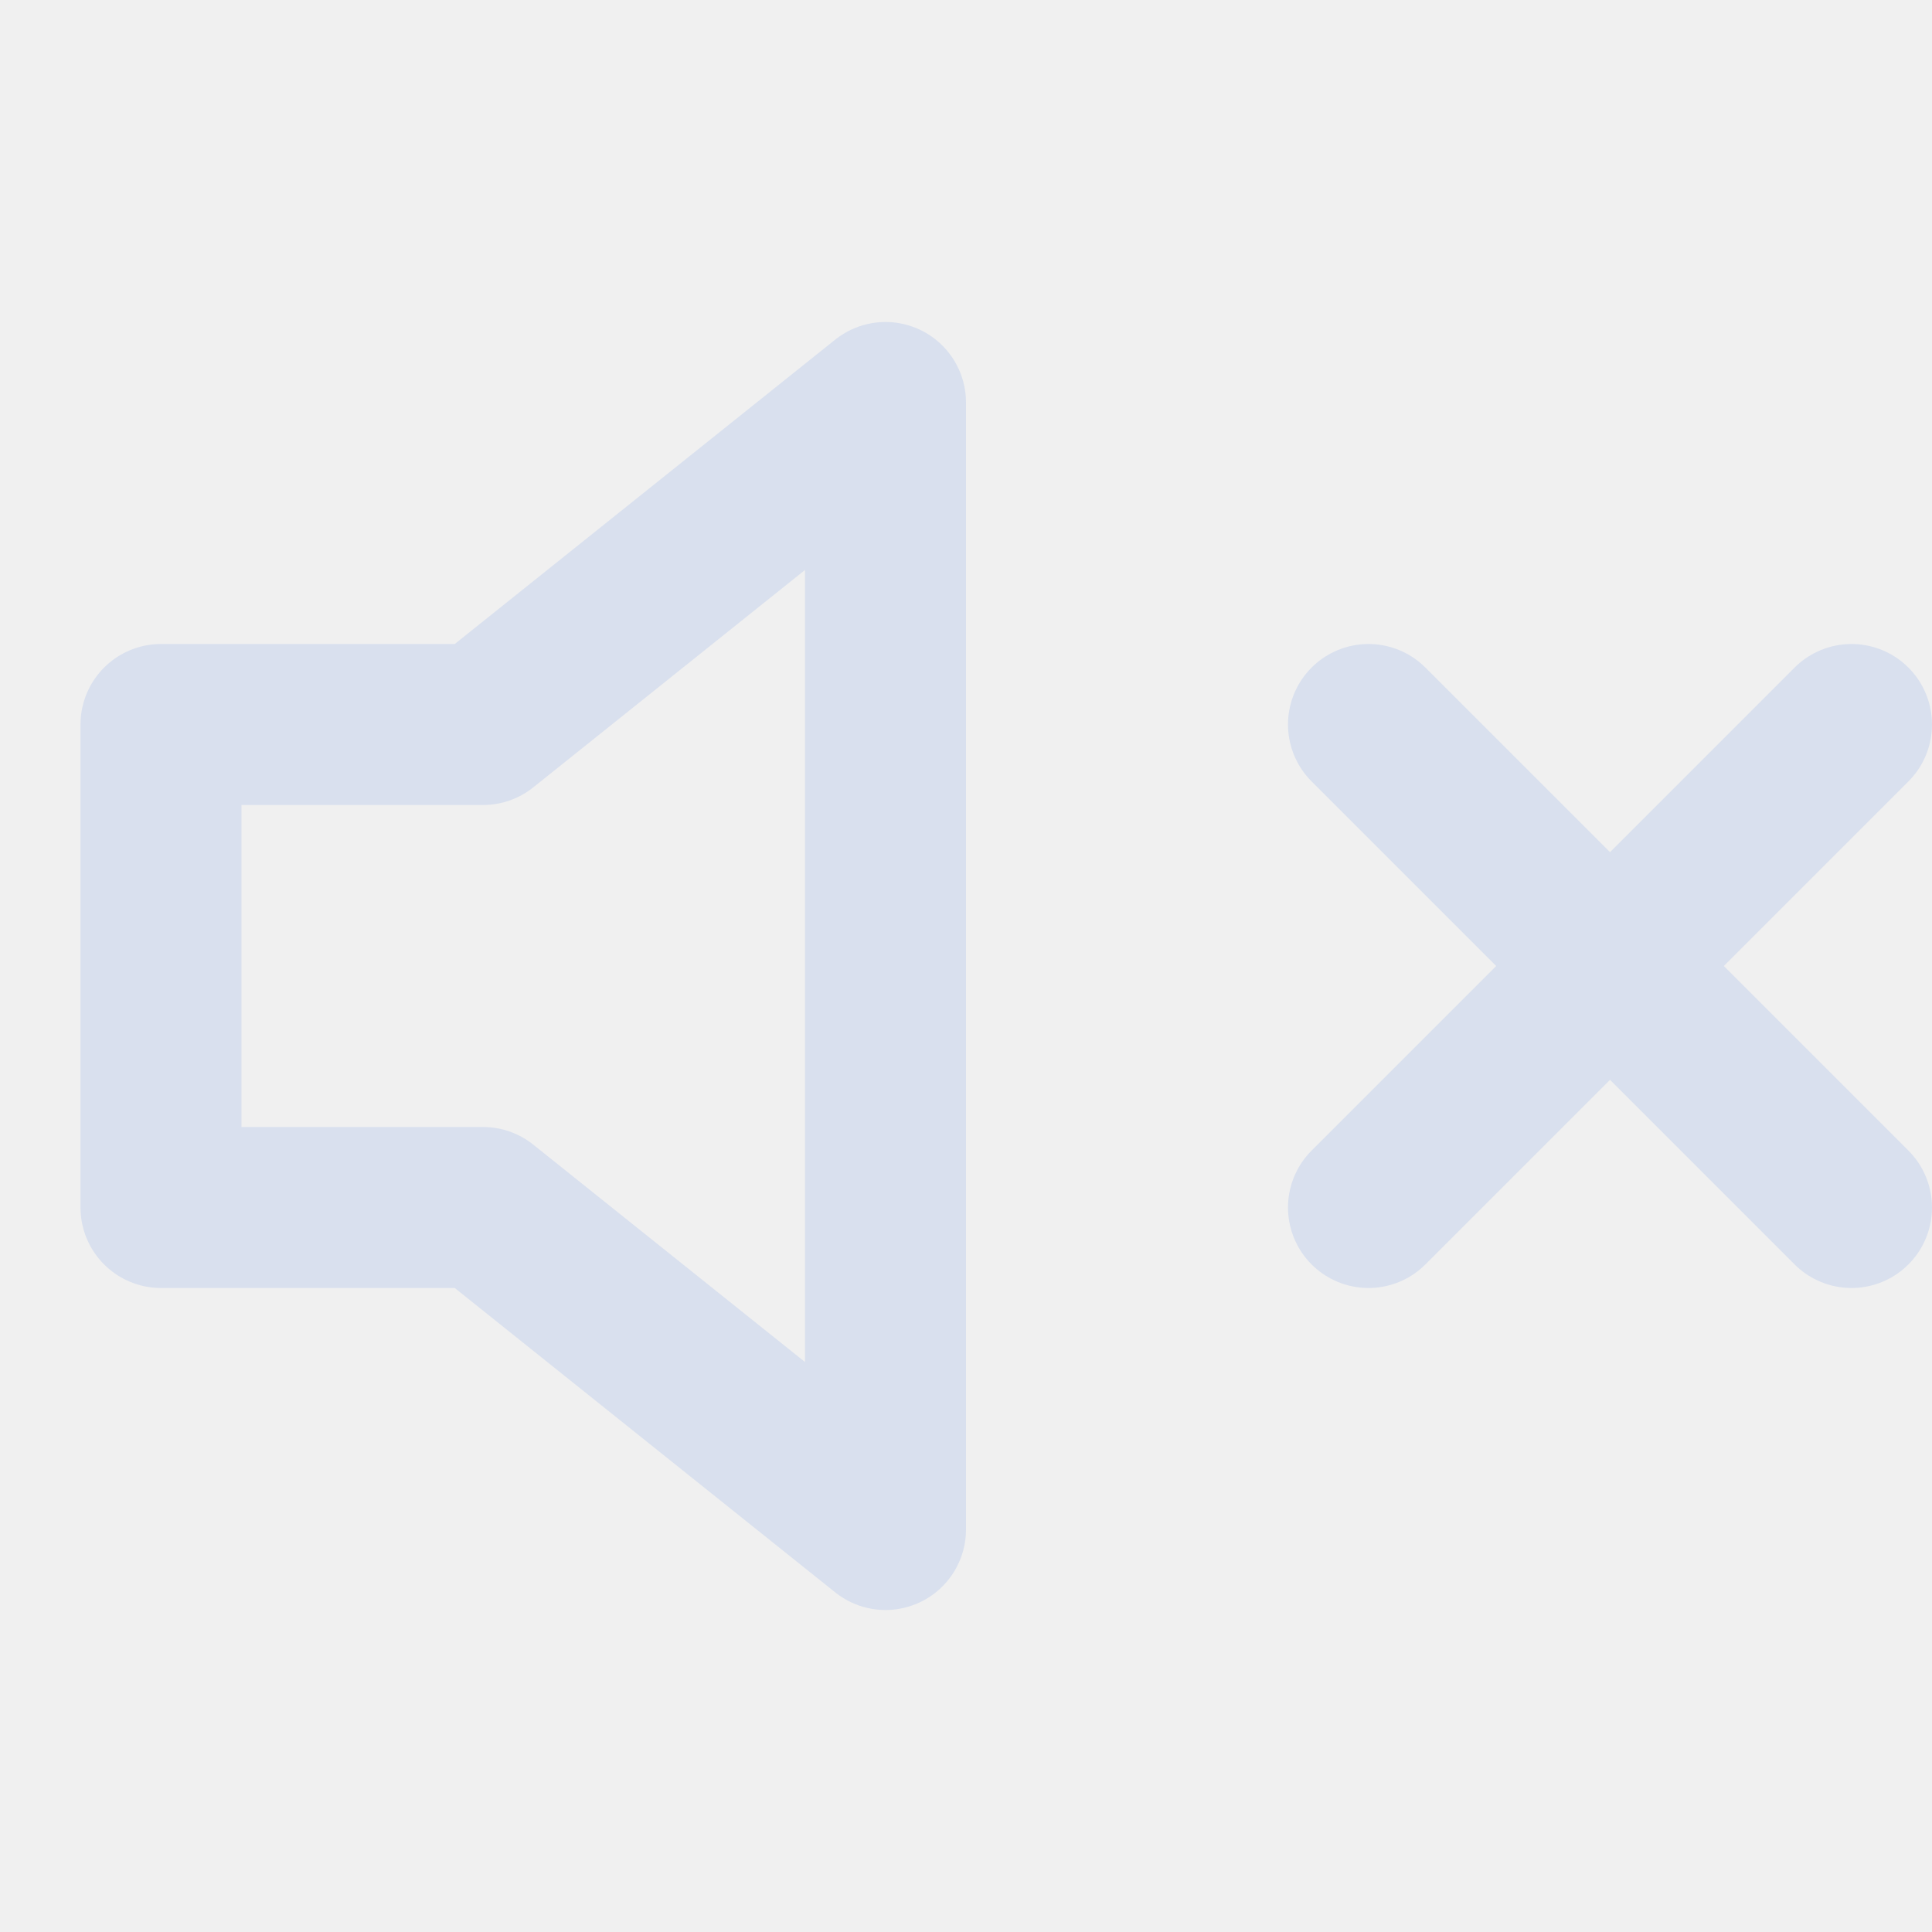
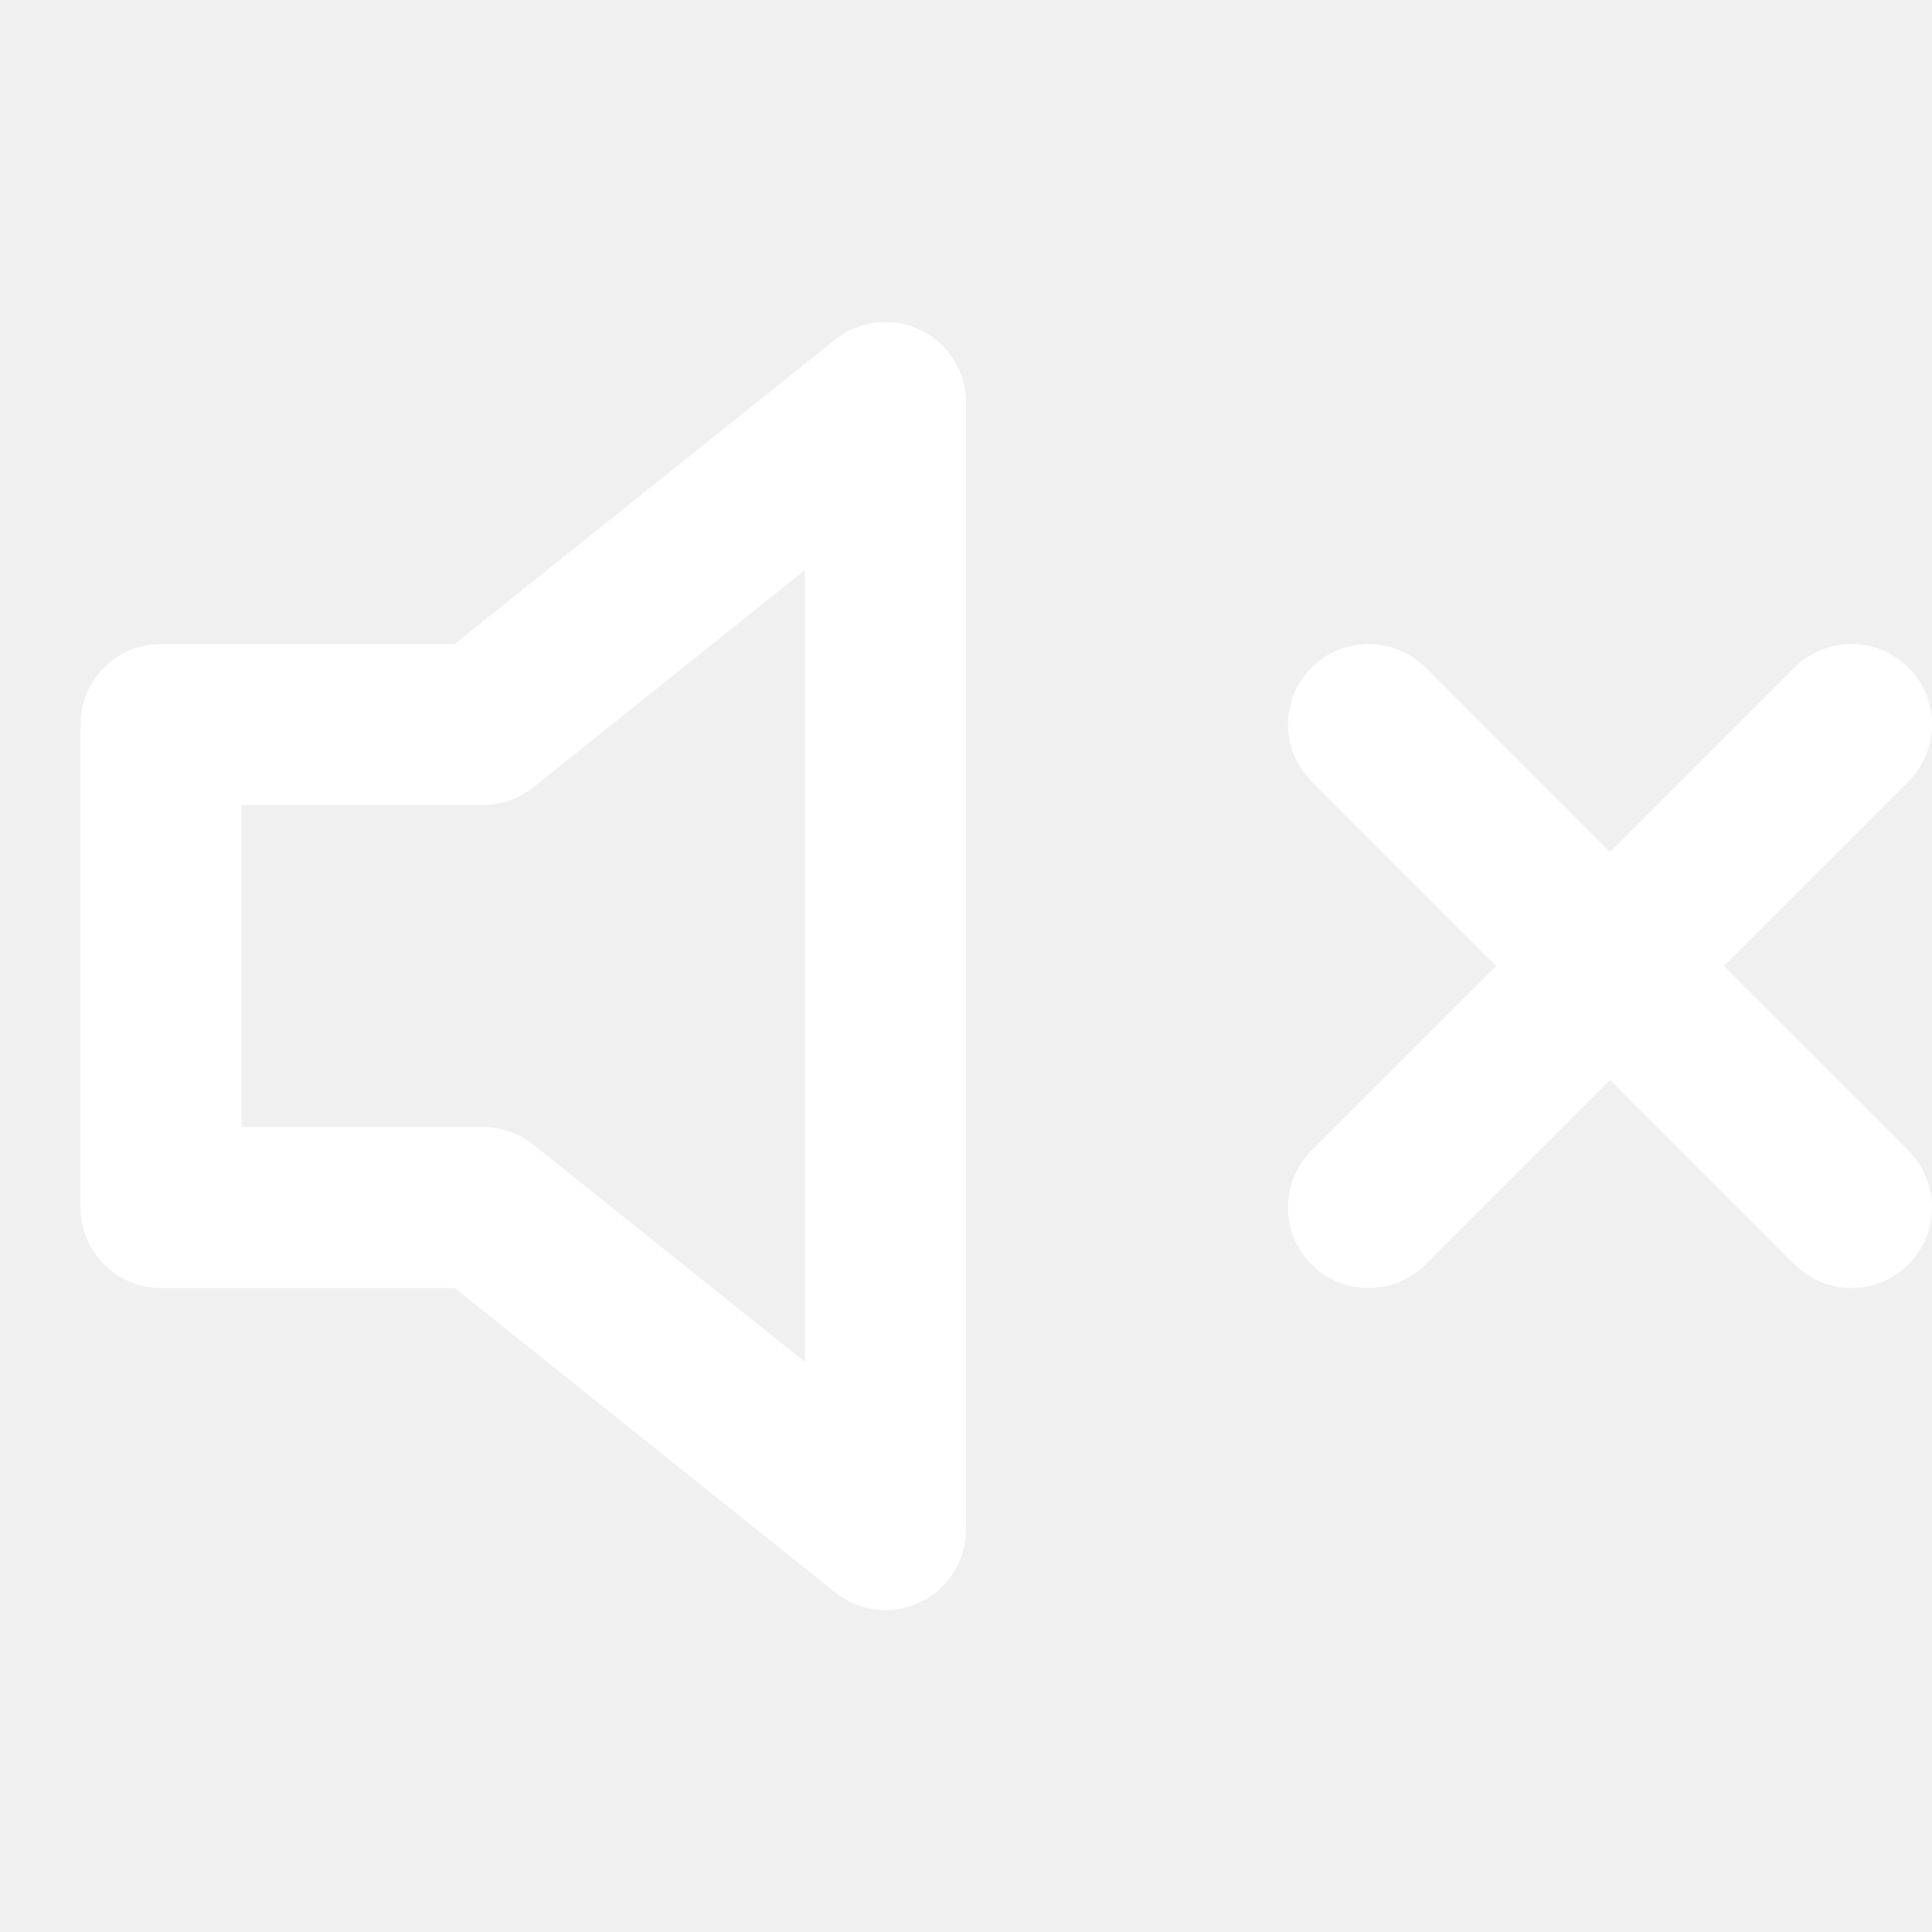
- <svg xmlns="http://www.w3.org/2000/svg" width="48" height="48" viewBox="0 0 24 24" fill="none" stroke="#D9E0EE" stroke-width="2" stroke-linecap="round" stroke-linejoin="round" class="feather feather-volume-x">
+ <svg xmlns="http://www.w3.org/2000/svg" width="48" height="48" viewBox="0 0 24 24" fill="none" stroke="white" stroke-width="2" stroke-linecap="round" stroke-linejoin="round" class="feather feather-volume-x">
  <polygon points="11 5 6 9 2 9 2 15 6 15 11 19 11 5" />
  <line x1="23" y1="9" x2="17" y2="15" />
  <line x1="17" y1="9" x2="23" y2="15" />
</svg>
